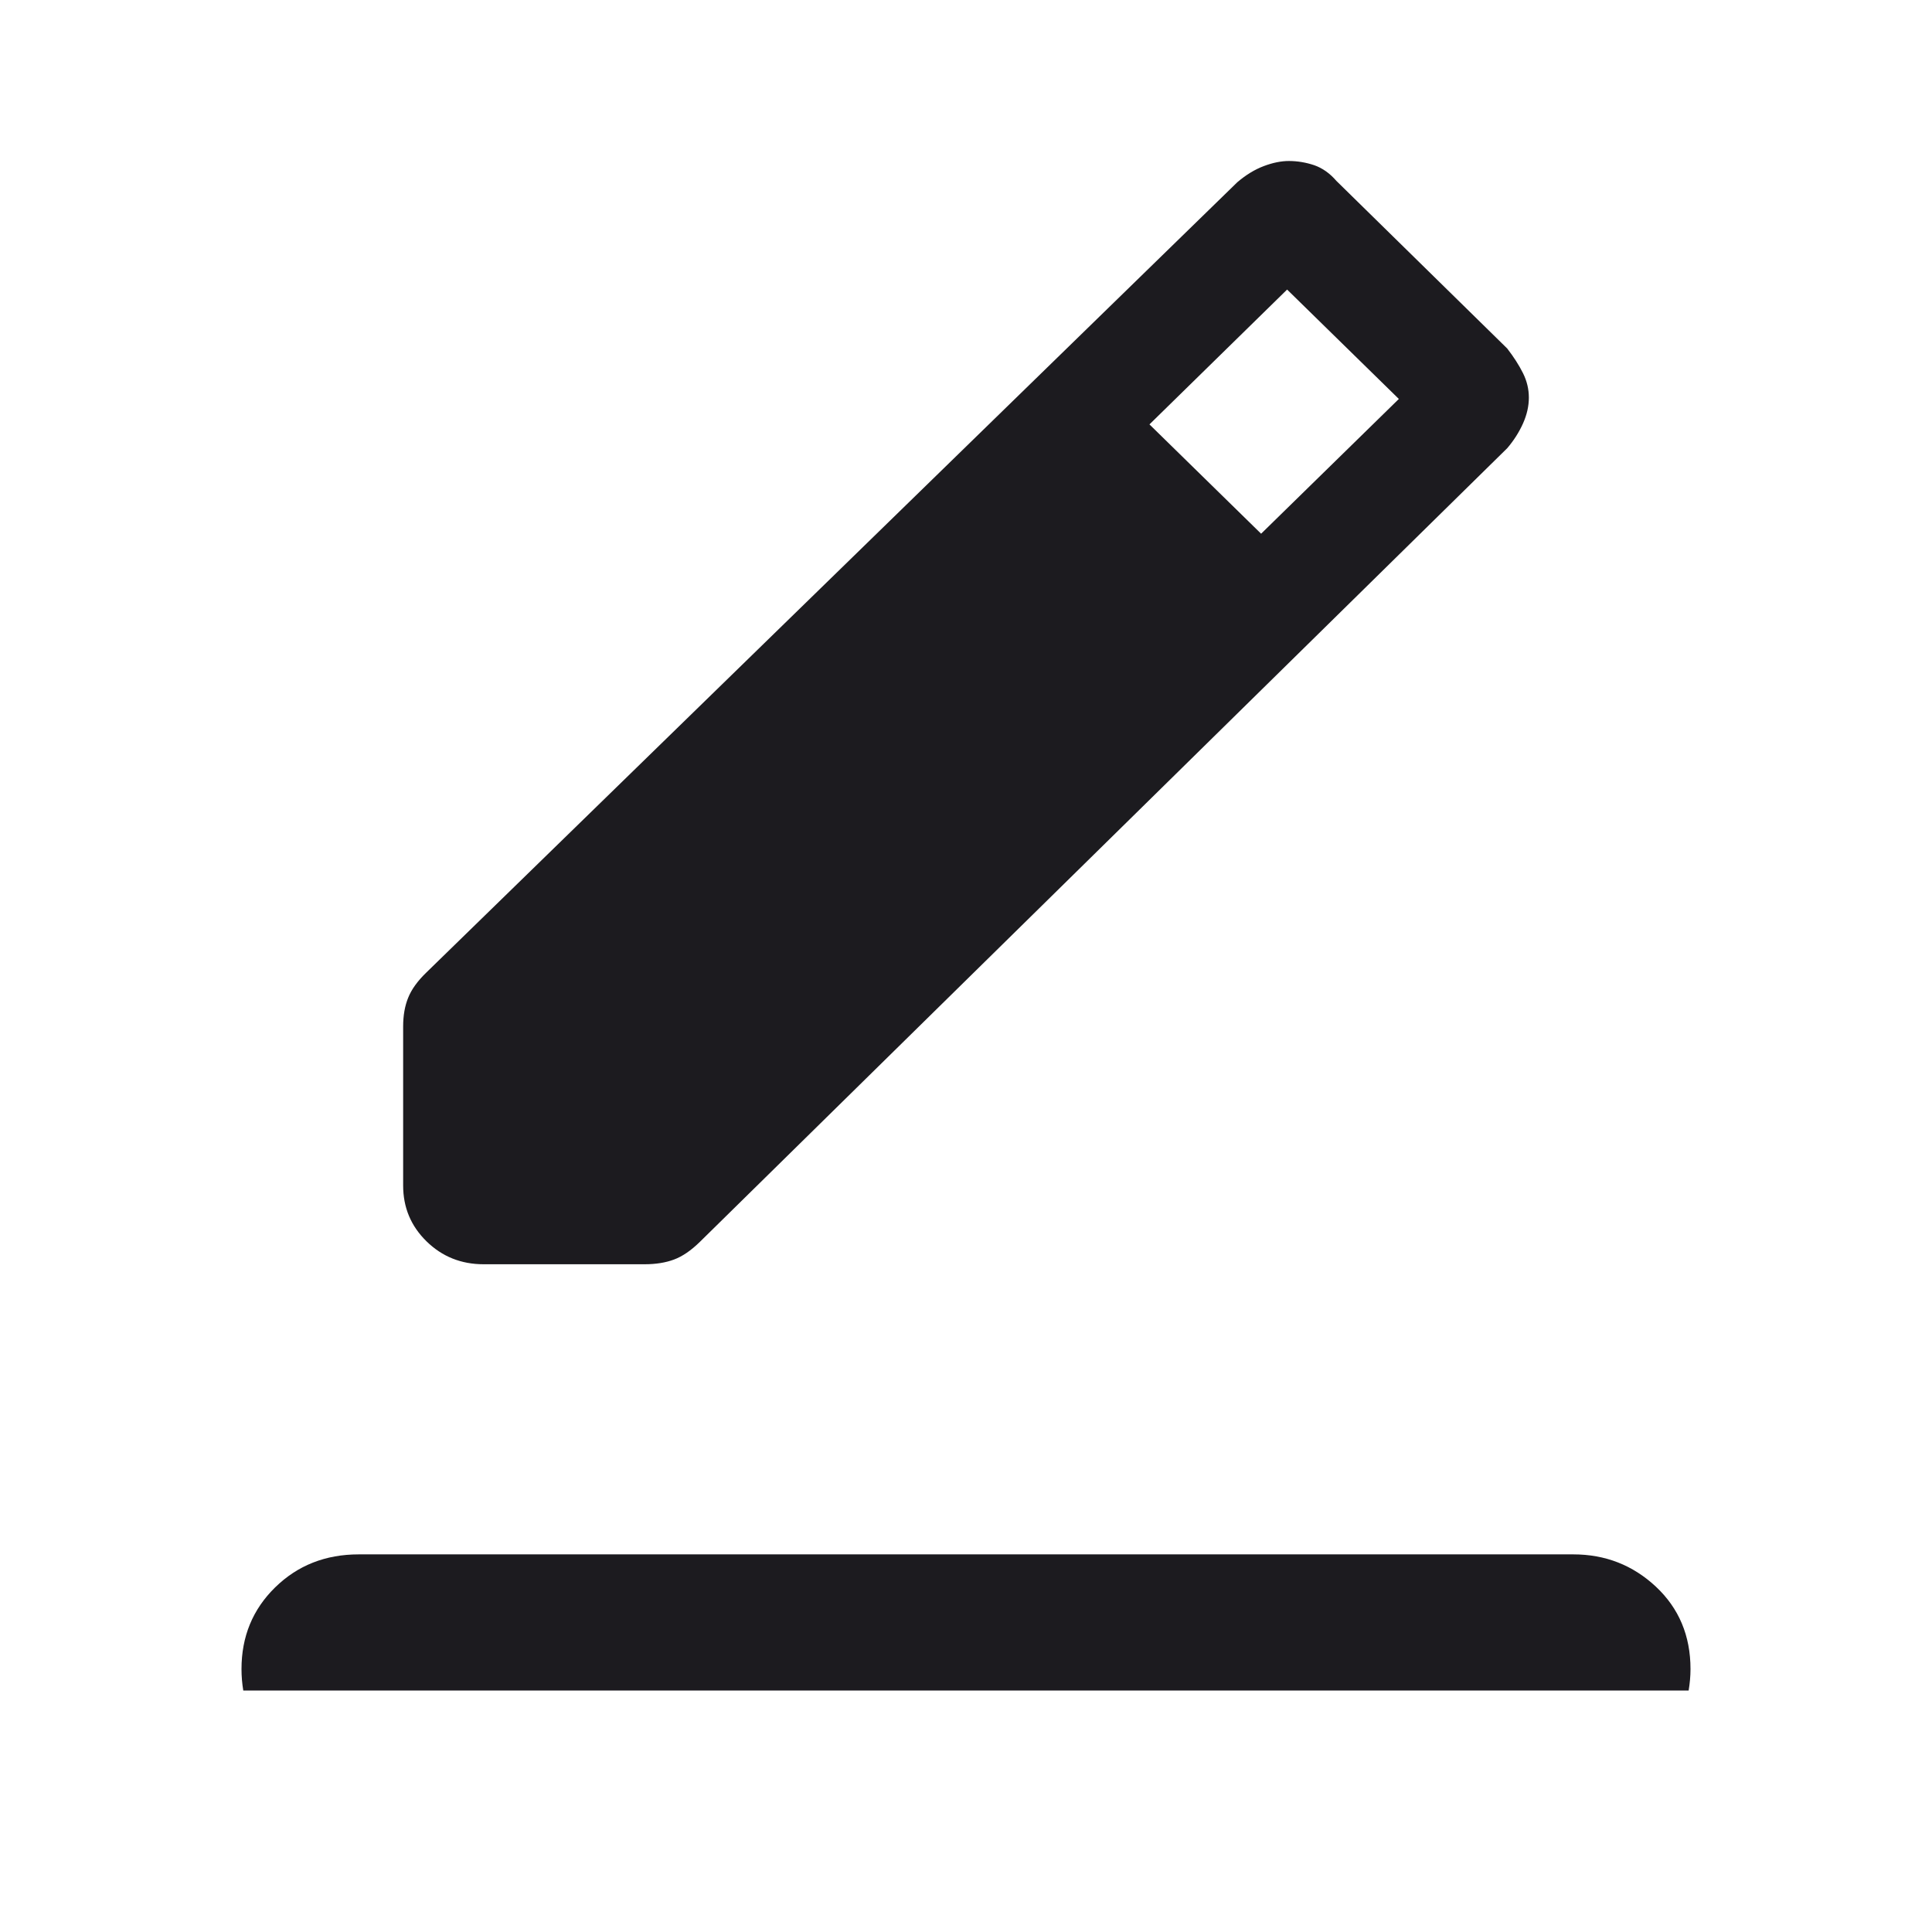
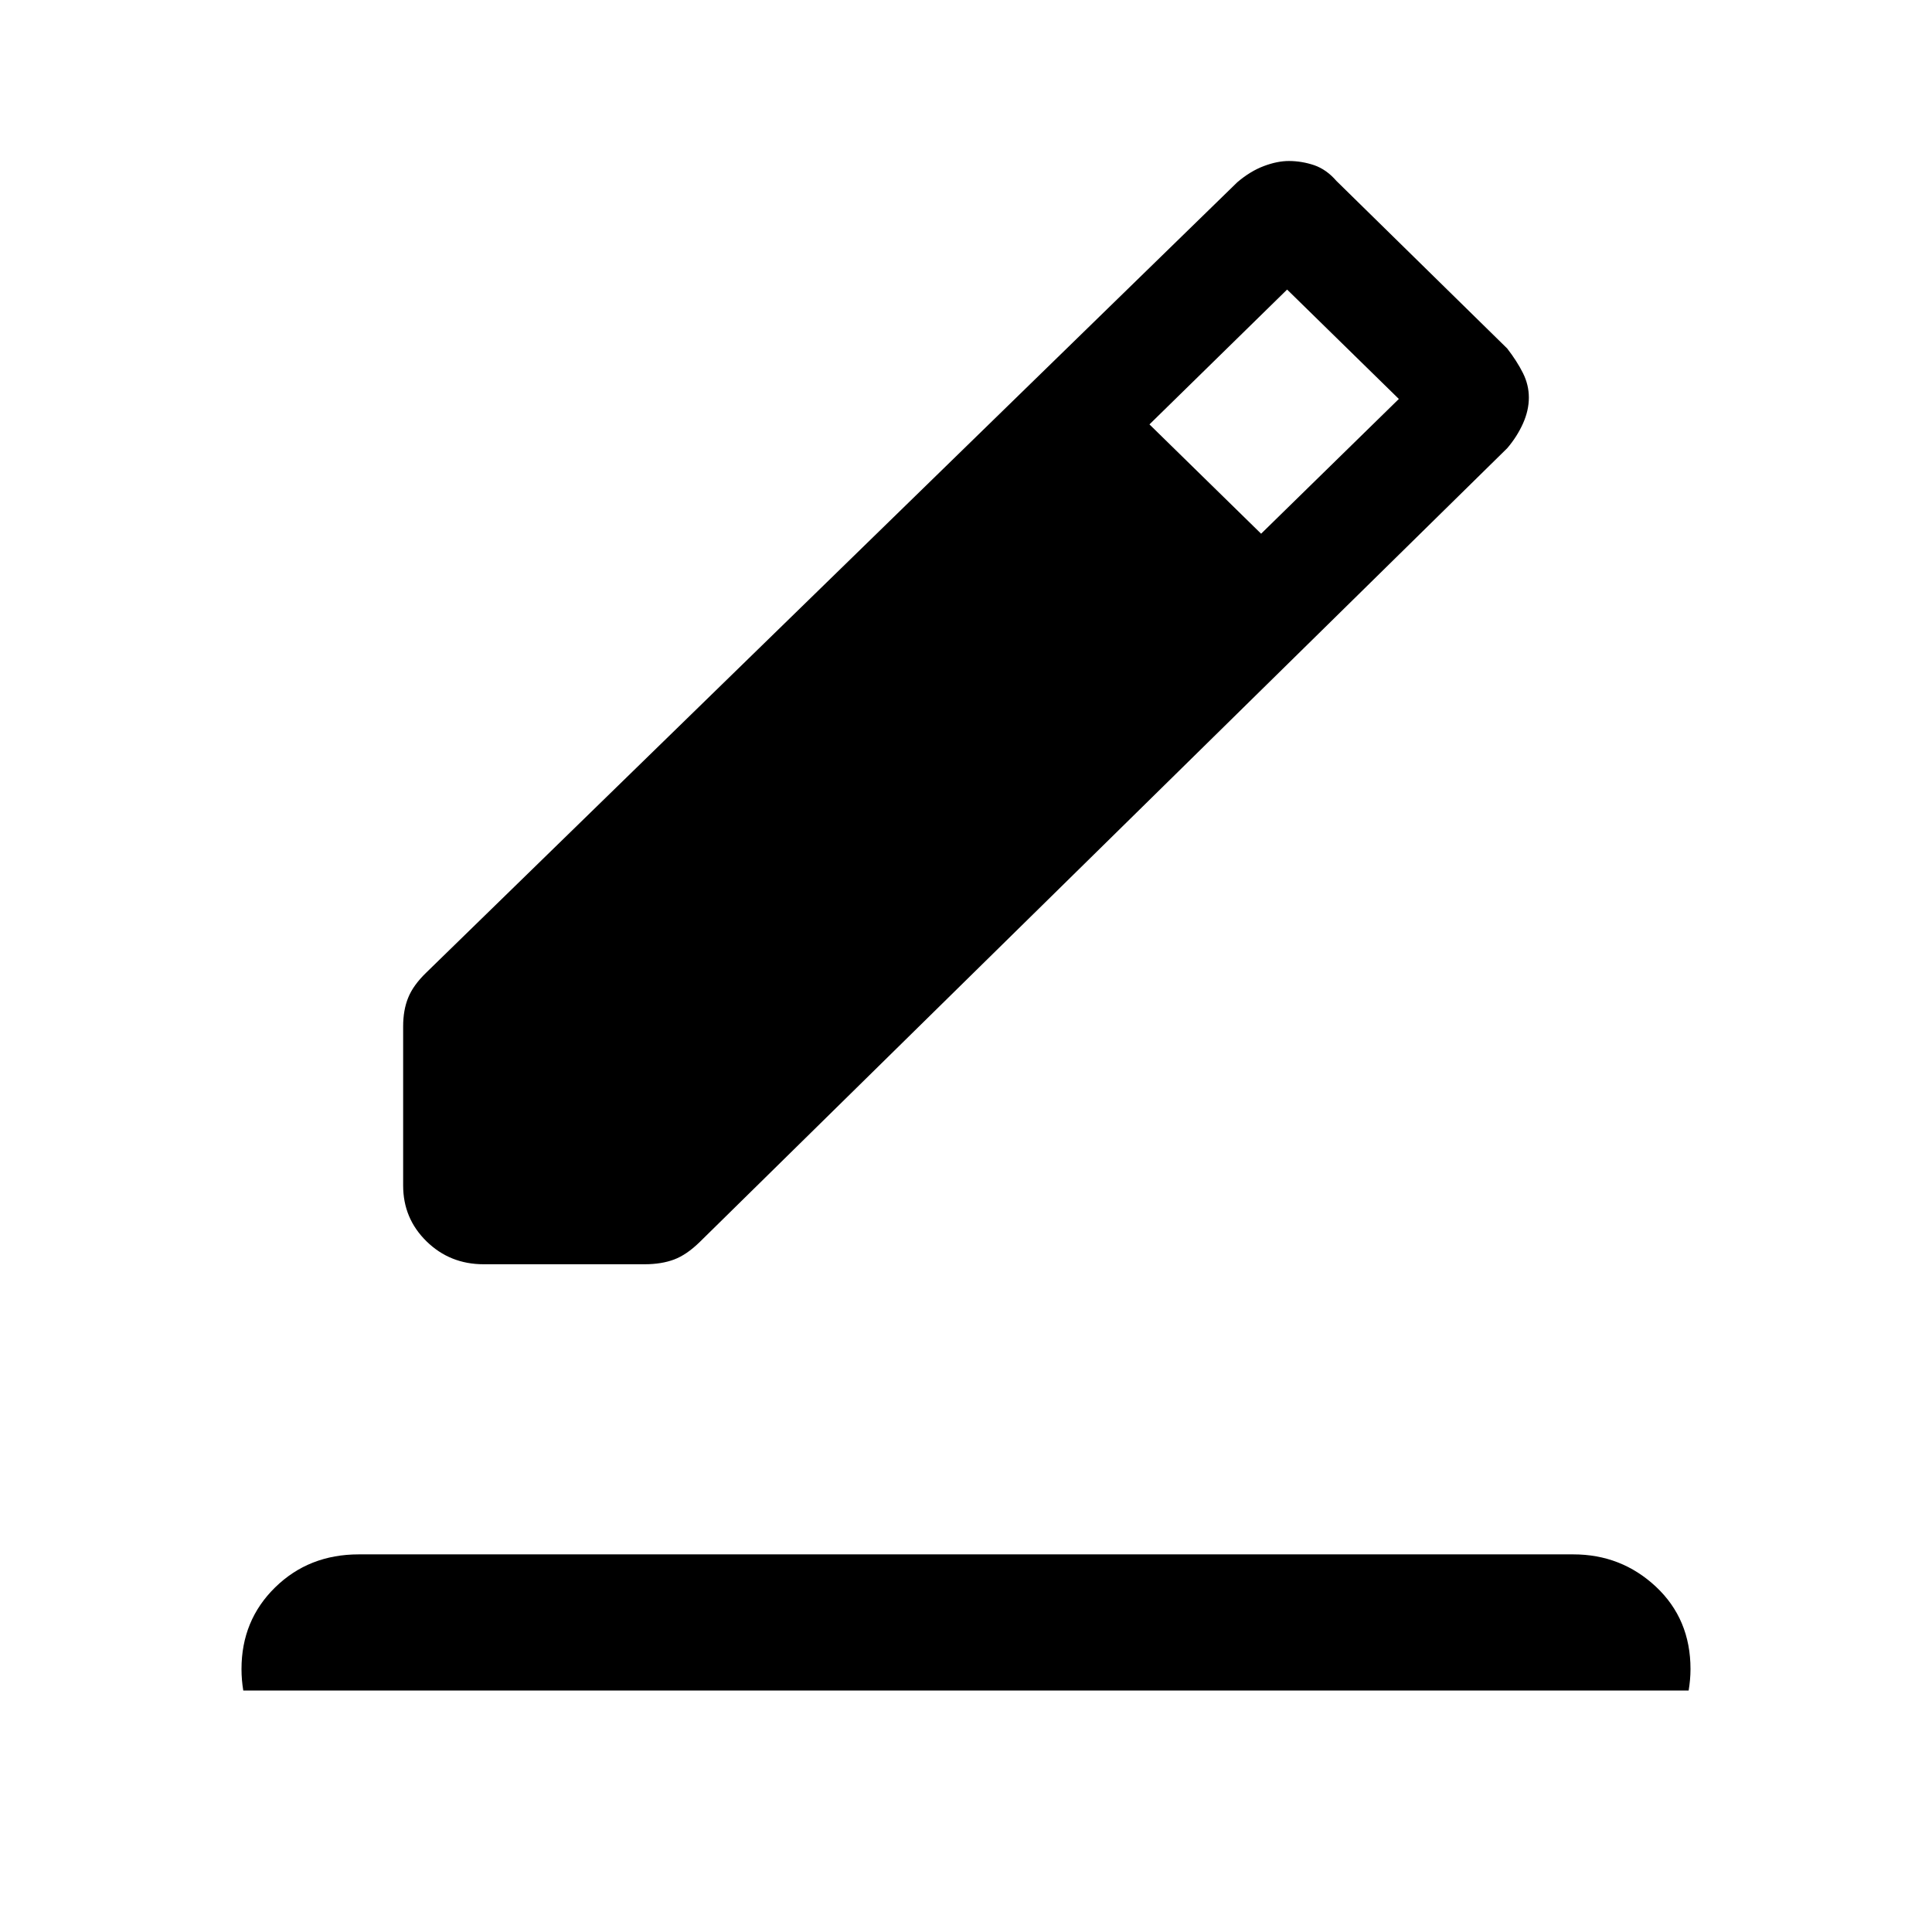
<svg xmlns="http://www.w3.org/2000/svg" width="24" height="24" viewBox="0 0 24 24" fill="none">
-   <path d="M19.544 19.309C19.942 19.309 20.284 19.443 20.57 19.71C20.856 19.978 21 20.319 21 20.734C21 20.826 20.991 20.915 20.977 21H3.022C3.008 20.915 3 20.827 3 20.734C3 20.33 3.139 19.992 3.418 19.719C3.697 19.446 4.043 19.309 4.456 19.309H19.544ZM16.011 2C16.118 2 16.223 2.018 16.325 2.052C16.426 2.087 16.519 2.152 16.601 2.247L18.723 4.329C18.805 4.435 18.87 4.537 18.919 4.635C18.968 4.733 18.992 4.834 18.992 4.939C18.992 5.044 18.968 5.152 18.919 5.261C18.87 5.37 18.805 5.472 18.723 5.568L8.69 15.431C8.583 15.535 8.478 15.607 8.374 15.646C8.27 15.685 8.148 15.705 8.009 15.705H6.007C5.729 15.705 5.492 15.61 5.298 15.42C5.104 15.23 5.008 14.999 5.008 14.727V12.751C5.008 12.615 5.029 12.495 5.071 12.393C5.112 12.291 5.186 12.188 5.292 12.085L15.37 2.264C15.478 2.172 15.588 2.105 15.7 2.063C15.811 2.021 15.915 2 16.011 2ZM14.279 5.272L15.666 6.63L17.377 4.956L15.989 3.597L14.279 5.272Z" fill="#1C1B1F" />
+   <path d="M19.544 19.309C19.942 19.309 20.284 19.443 20.57 19.71C20.856 19.978 21 20.319 21 20.734C21 20.826 20.991 20.915 20.977 21H3.022C3.008 20.915 3 20.827 3 20.734C3 20.33 3.139 19.992 3.418 19.719C3.697 19.446 4.043 19.309 4.456 19.309H19.544ZM16.011 2C16.118 2 16.223 2.018 16.325 2.052C16.426 2.087 16.519 2.152 16.601 2.247L18.723 4.329C18.805 4.435 18.87 4.537 18.919 4.635C18.968 4.733 18.992 4.834 18.992 4.939C18.992 5.044 18.968 5.152 18.919 5.261C18.87 5.37 18.805 5.472 18.723 5.568L8.69 15.431C8.583 15.535 8.478 15.607 8.374 15.646C8.27 15.685 8.148 15.705 8.009 15.705H6.007C5.729 15.705 5.492 15.61 5.298 15.42C5.104 15.23 5.008 14.999 5.008 14.727V12.751C5.008 12.615 5.029 12.495 5.071 12.393C5.112 12.291 5.186 12.188 5.292 12.085L15.37 2.264C15.478 2.172 15.588 2.105 15.7 2.063C15.811 2.021 15.915 2 16.011 2ZM14.279 5.272L15.666 6.63L17.377 4.956L15.989 3.597L14.279 5.272Z" fill="currentColor" />
</svg>
